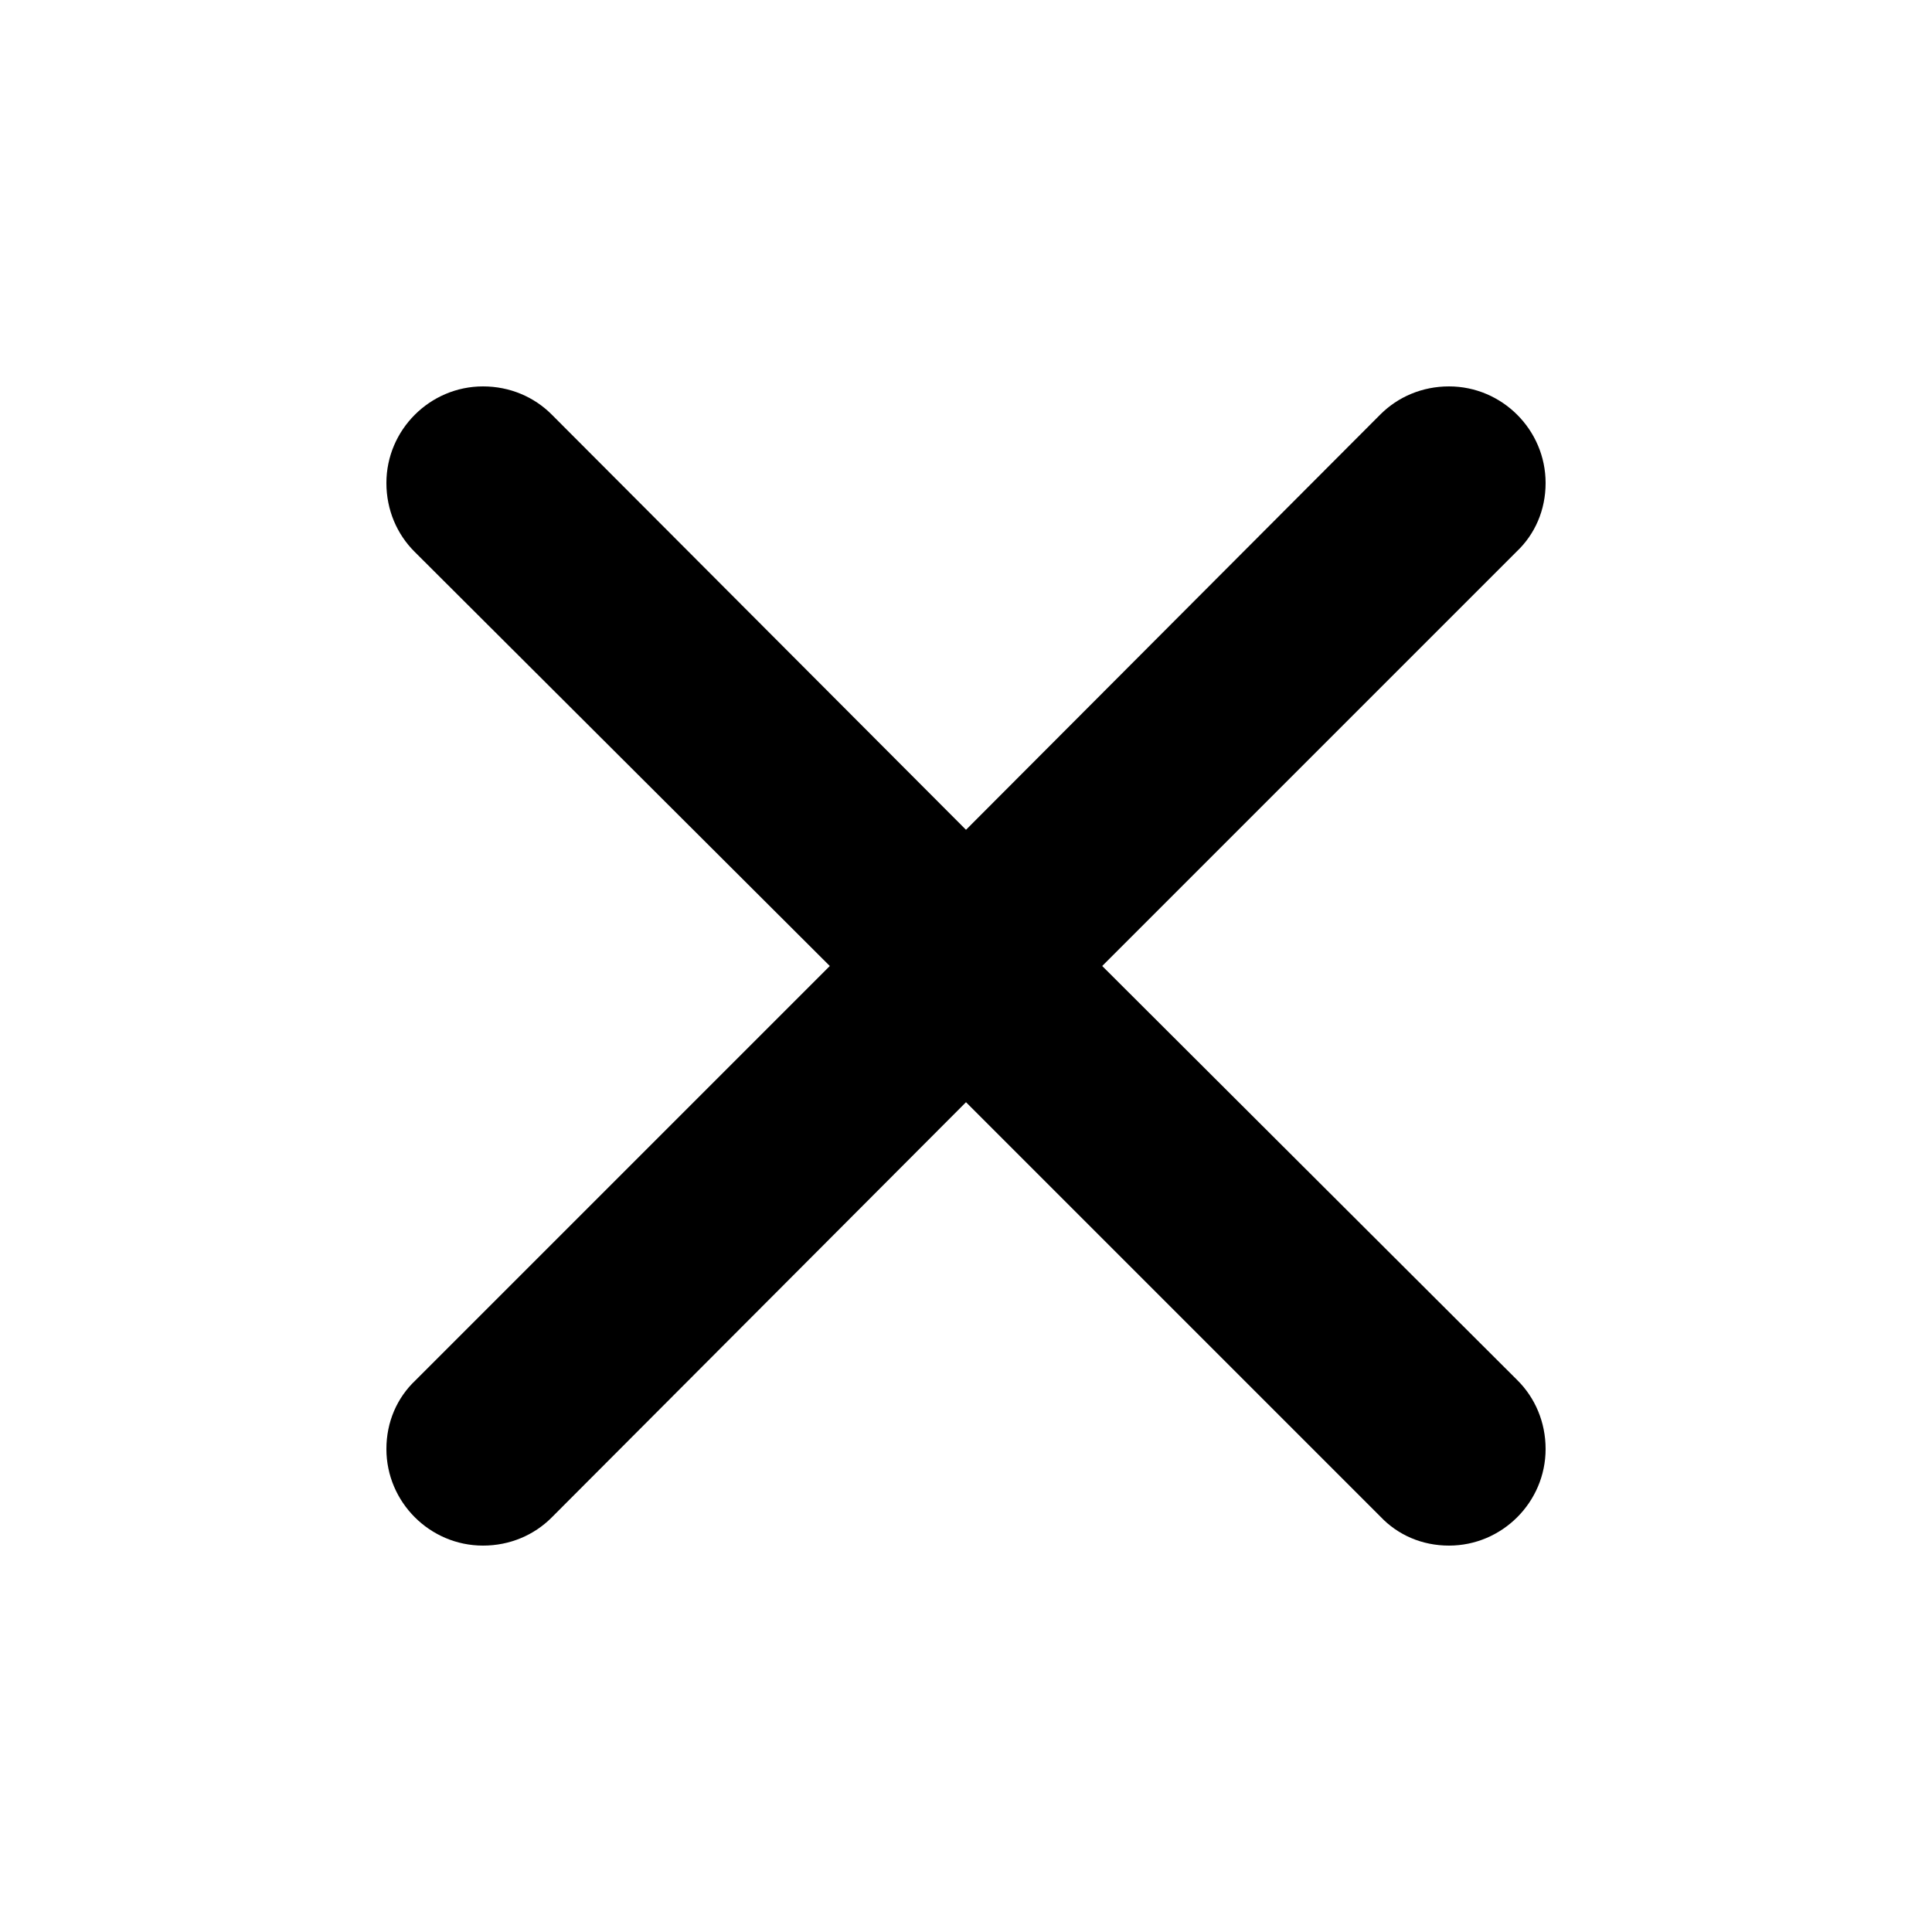
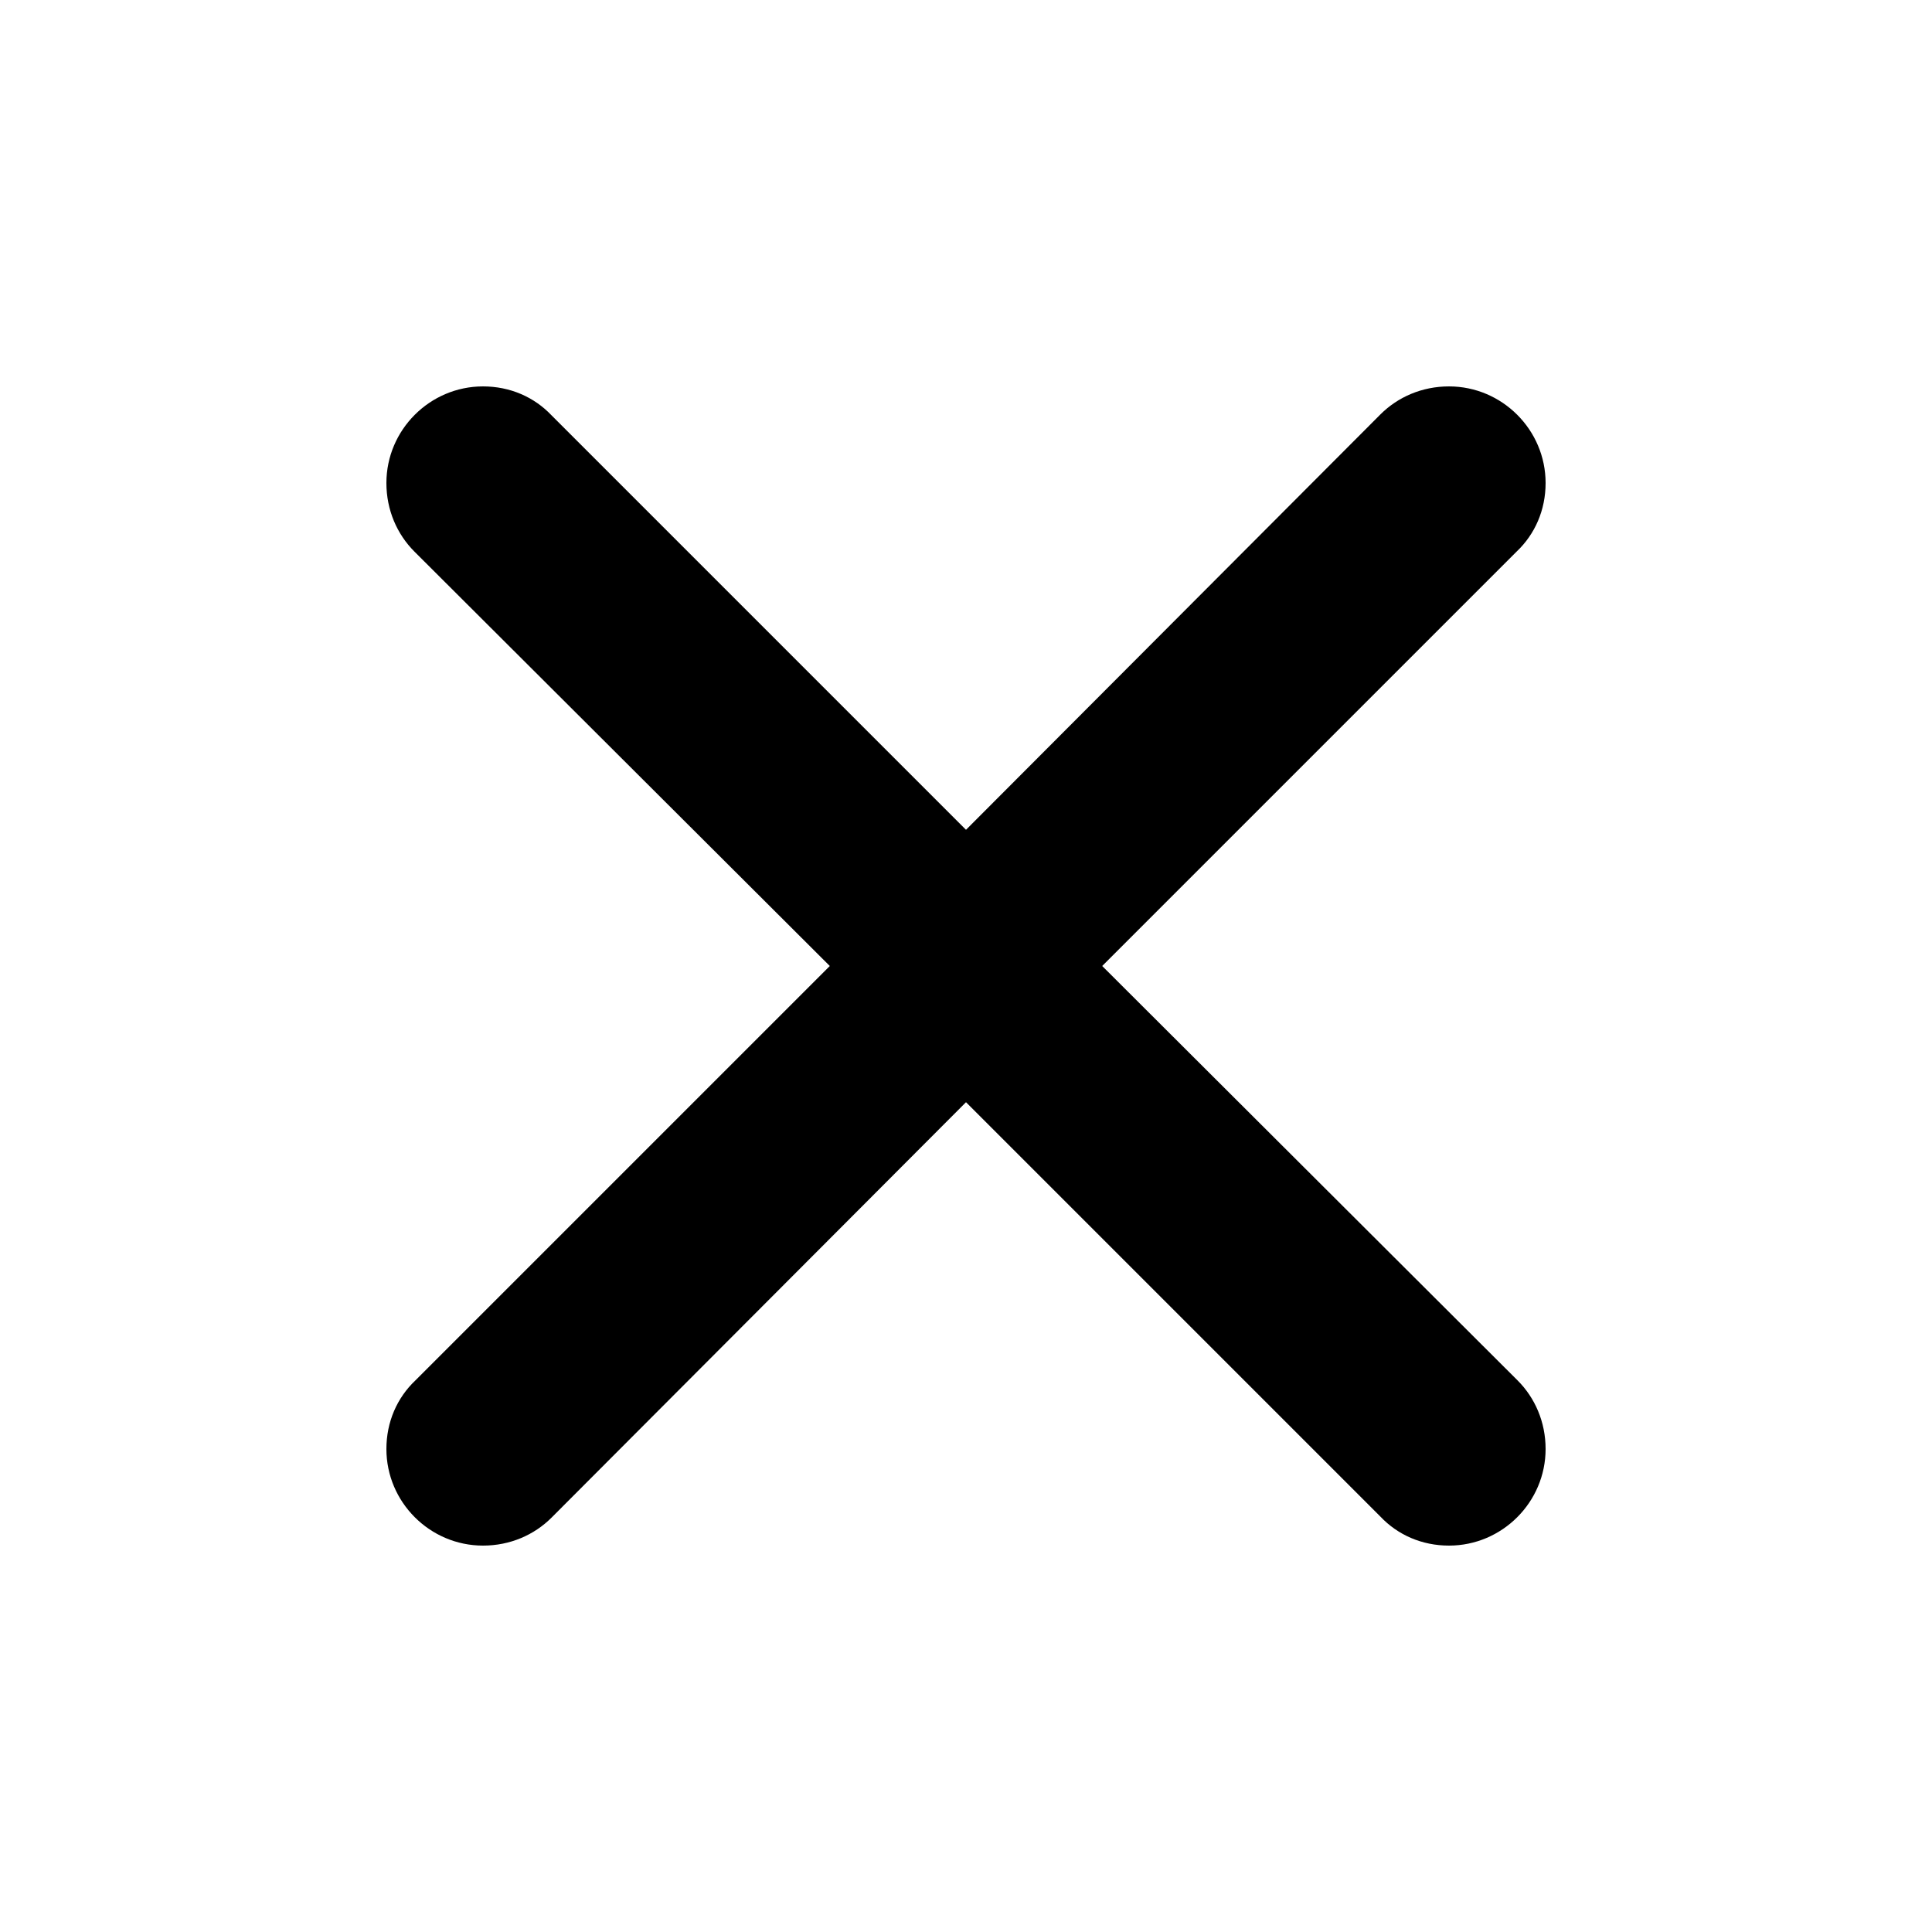
- <svg xmlns="http://www.w3.org/2000/svg" version="1.1" id="Layer_1" x="0px" y="0px" viewBox="0 0 20 20" enable-background="new 0 0 20 20" xml:space="preserve">
-   <g id="cross_mark_6_">
-     <g>
-       <path fill-rule="evenodd" clip-rule="evenodd" d="M11.41,10l4.29-4.29C15.89,5.53,16,5.28,16,5c0-0.55-0.45-1-1-1    c-0.28,0-0.53,0.11-0.71,0.29L10,8.59L5.71,4.29C5.53,4.11,5.28,4,5,4C4.45,4,4,4.45,4,5c0,0.28,0.11,0.53,0.29,0.71L8.59,10    l-4.29,4.29C4.11,14.47,4,14.72,4,15c0,0.55,0.45,1,1,1c0.28,0,0.53-0.11,0.71-0.29L10,11.41l4.29,4.29    C14.47,15.89,14.72,16,15,16c0.55,0,1-0.45,1-1c0-0.28-0.11-0.53-0.29-0.71L11.41,10z" />
-     </g>
-   </g>
+ <svg xmlns="http://www.w3.org/2000/svg" viewBox="0 0 20 20" enable-background="new 0 0 20 20">
+   <path fill-rule="evenodd" clip-rule="evenodd" d="M11.41 10l4.29-4.29C15.89 5.53 16 5.28 16 5c0-.55-.45-1-1-1-.28 0-.53.11-.71.29L10 8.59l-4.29-4.29C5.53 4.11 5.28 4 5 4C4.45 4 4 4.45 4 5c0 .28.11.53.29.71L8.59 10l-4.29 4.29C4.11 14.47 4 14.72 4 15c0 .55.45 1 1 1 .28 0 .53-.11.71-.29L10 11.41l4.29 4.29C14.47 15.89 14.72 16 15 16c.55 0 1-.45 1-1 0-.28-.11-.53-.29-.71L11.41 10z" />
</svg>
